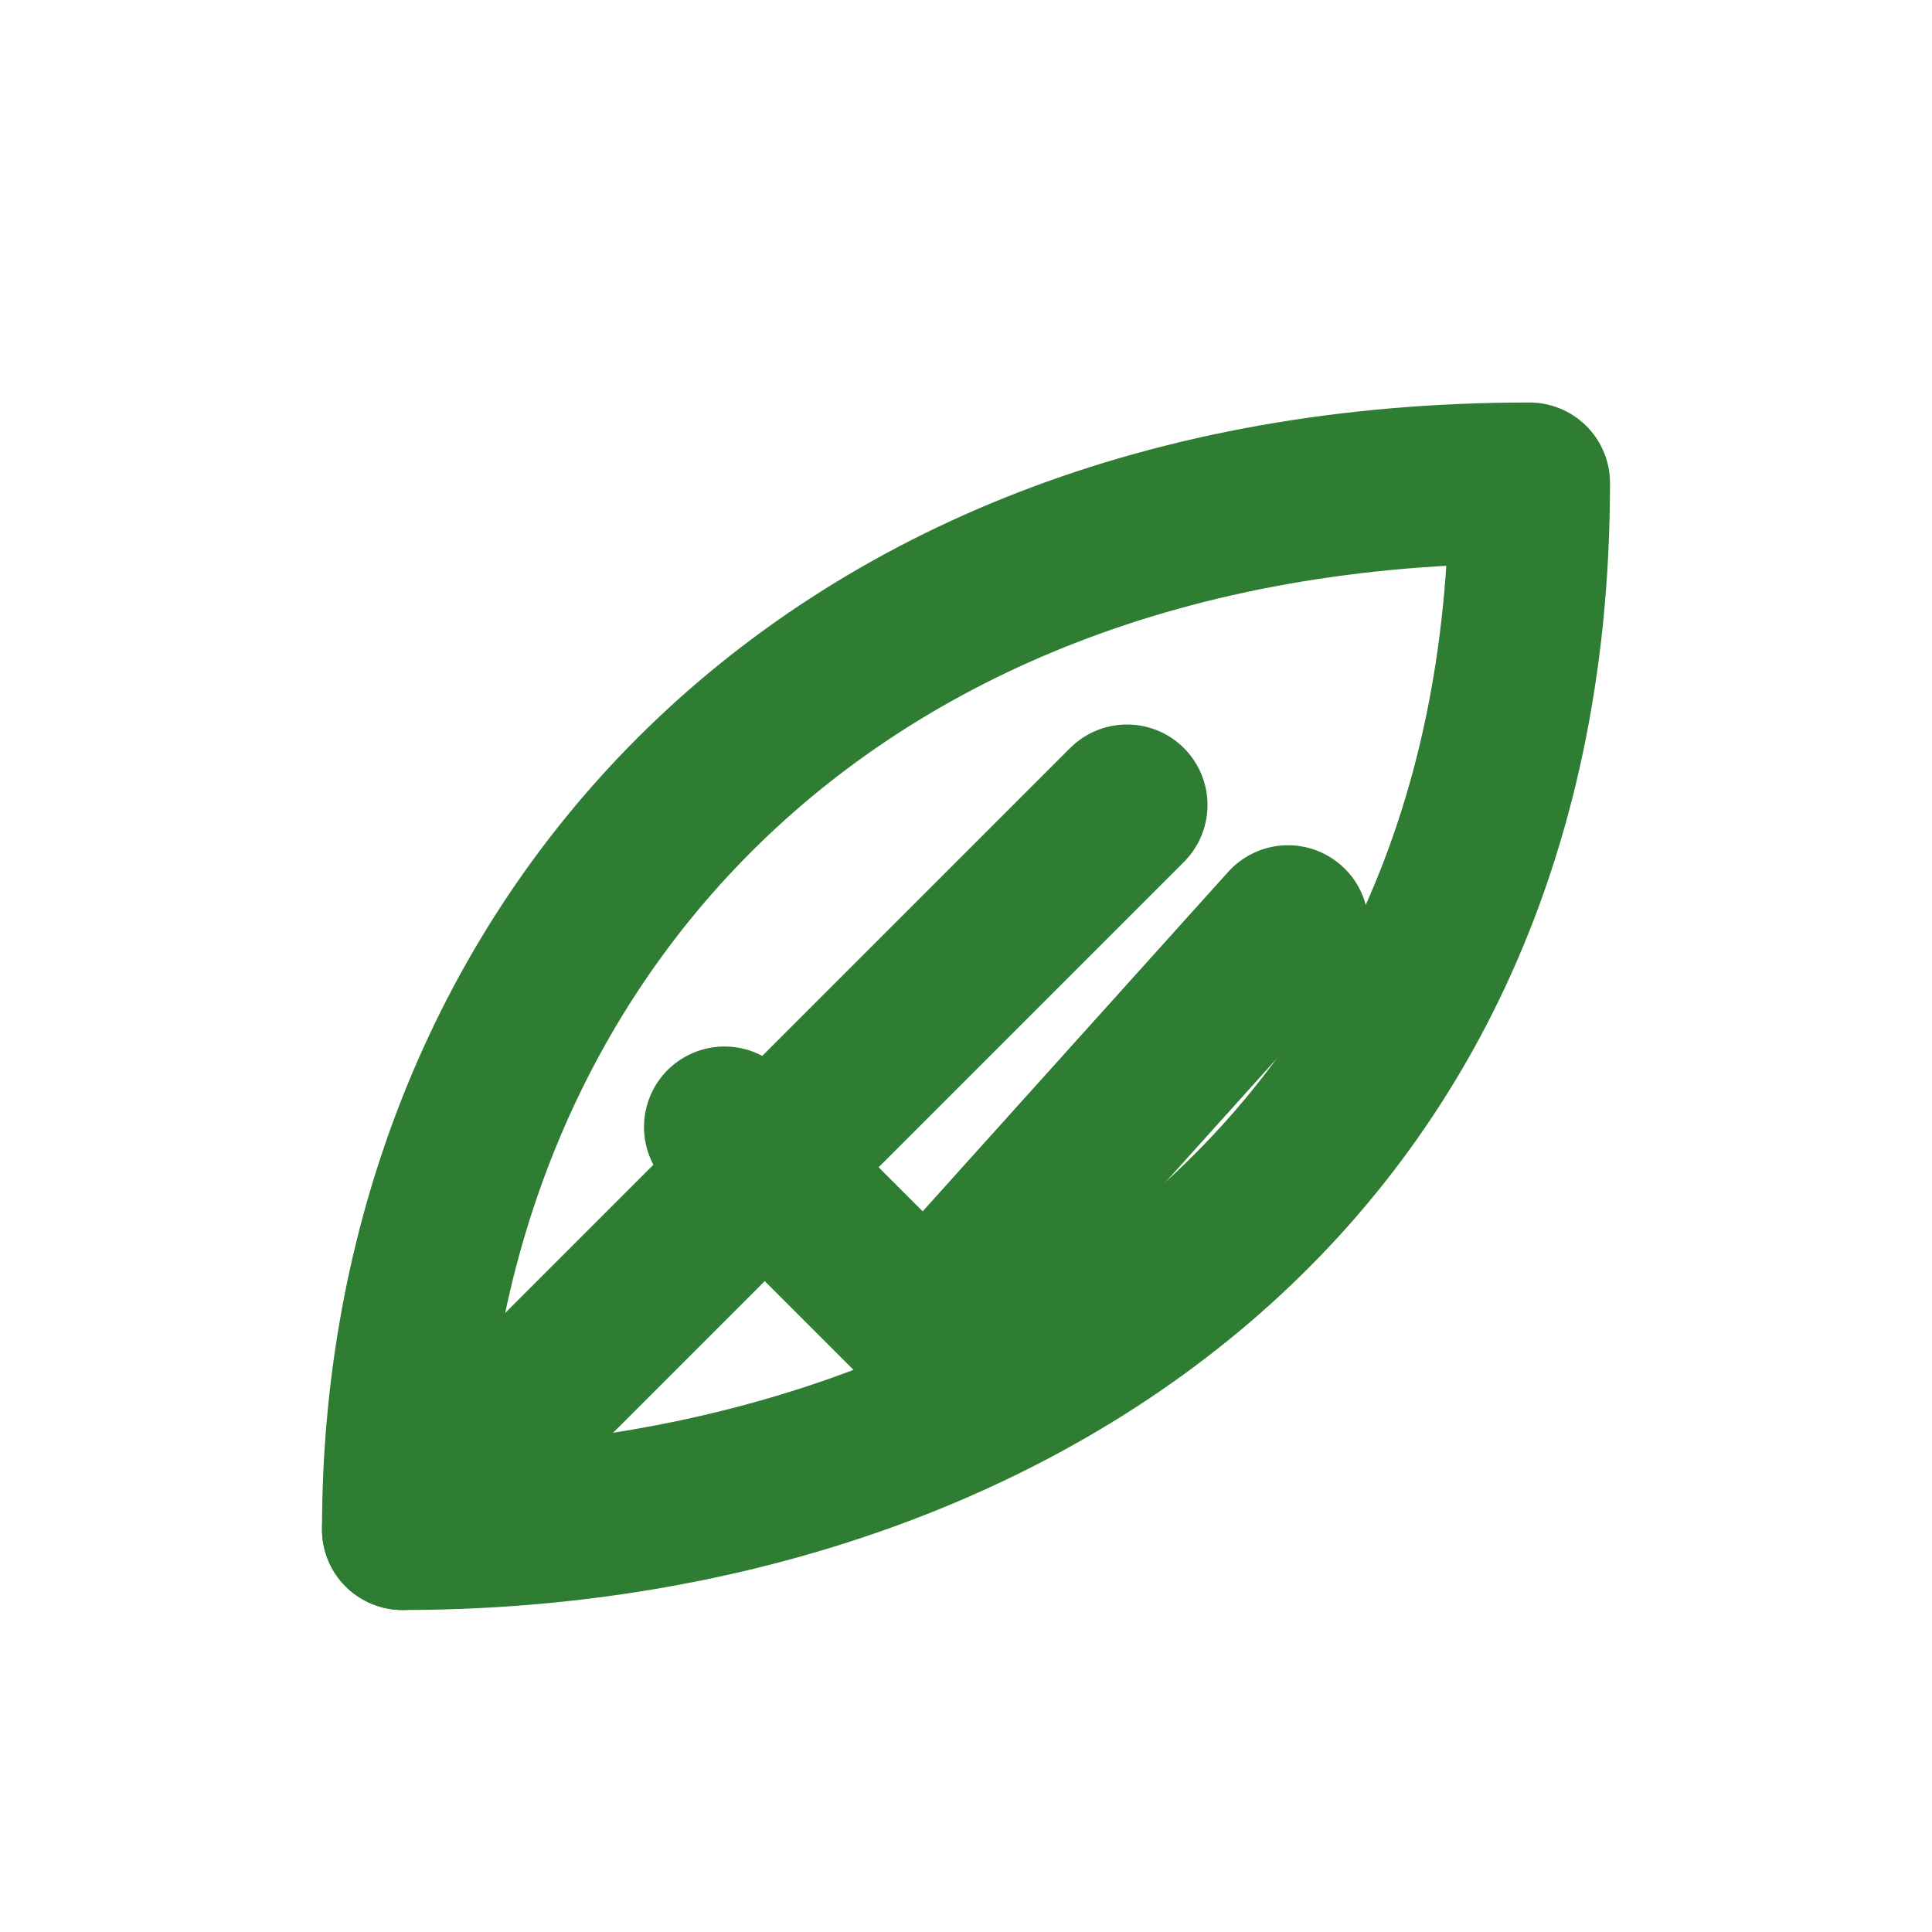
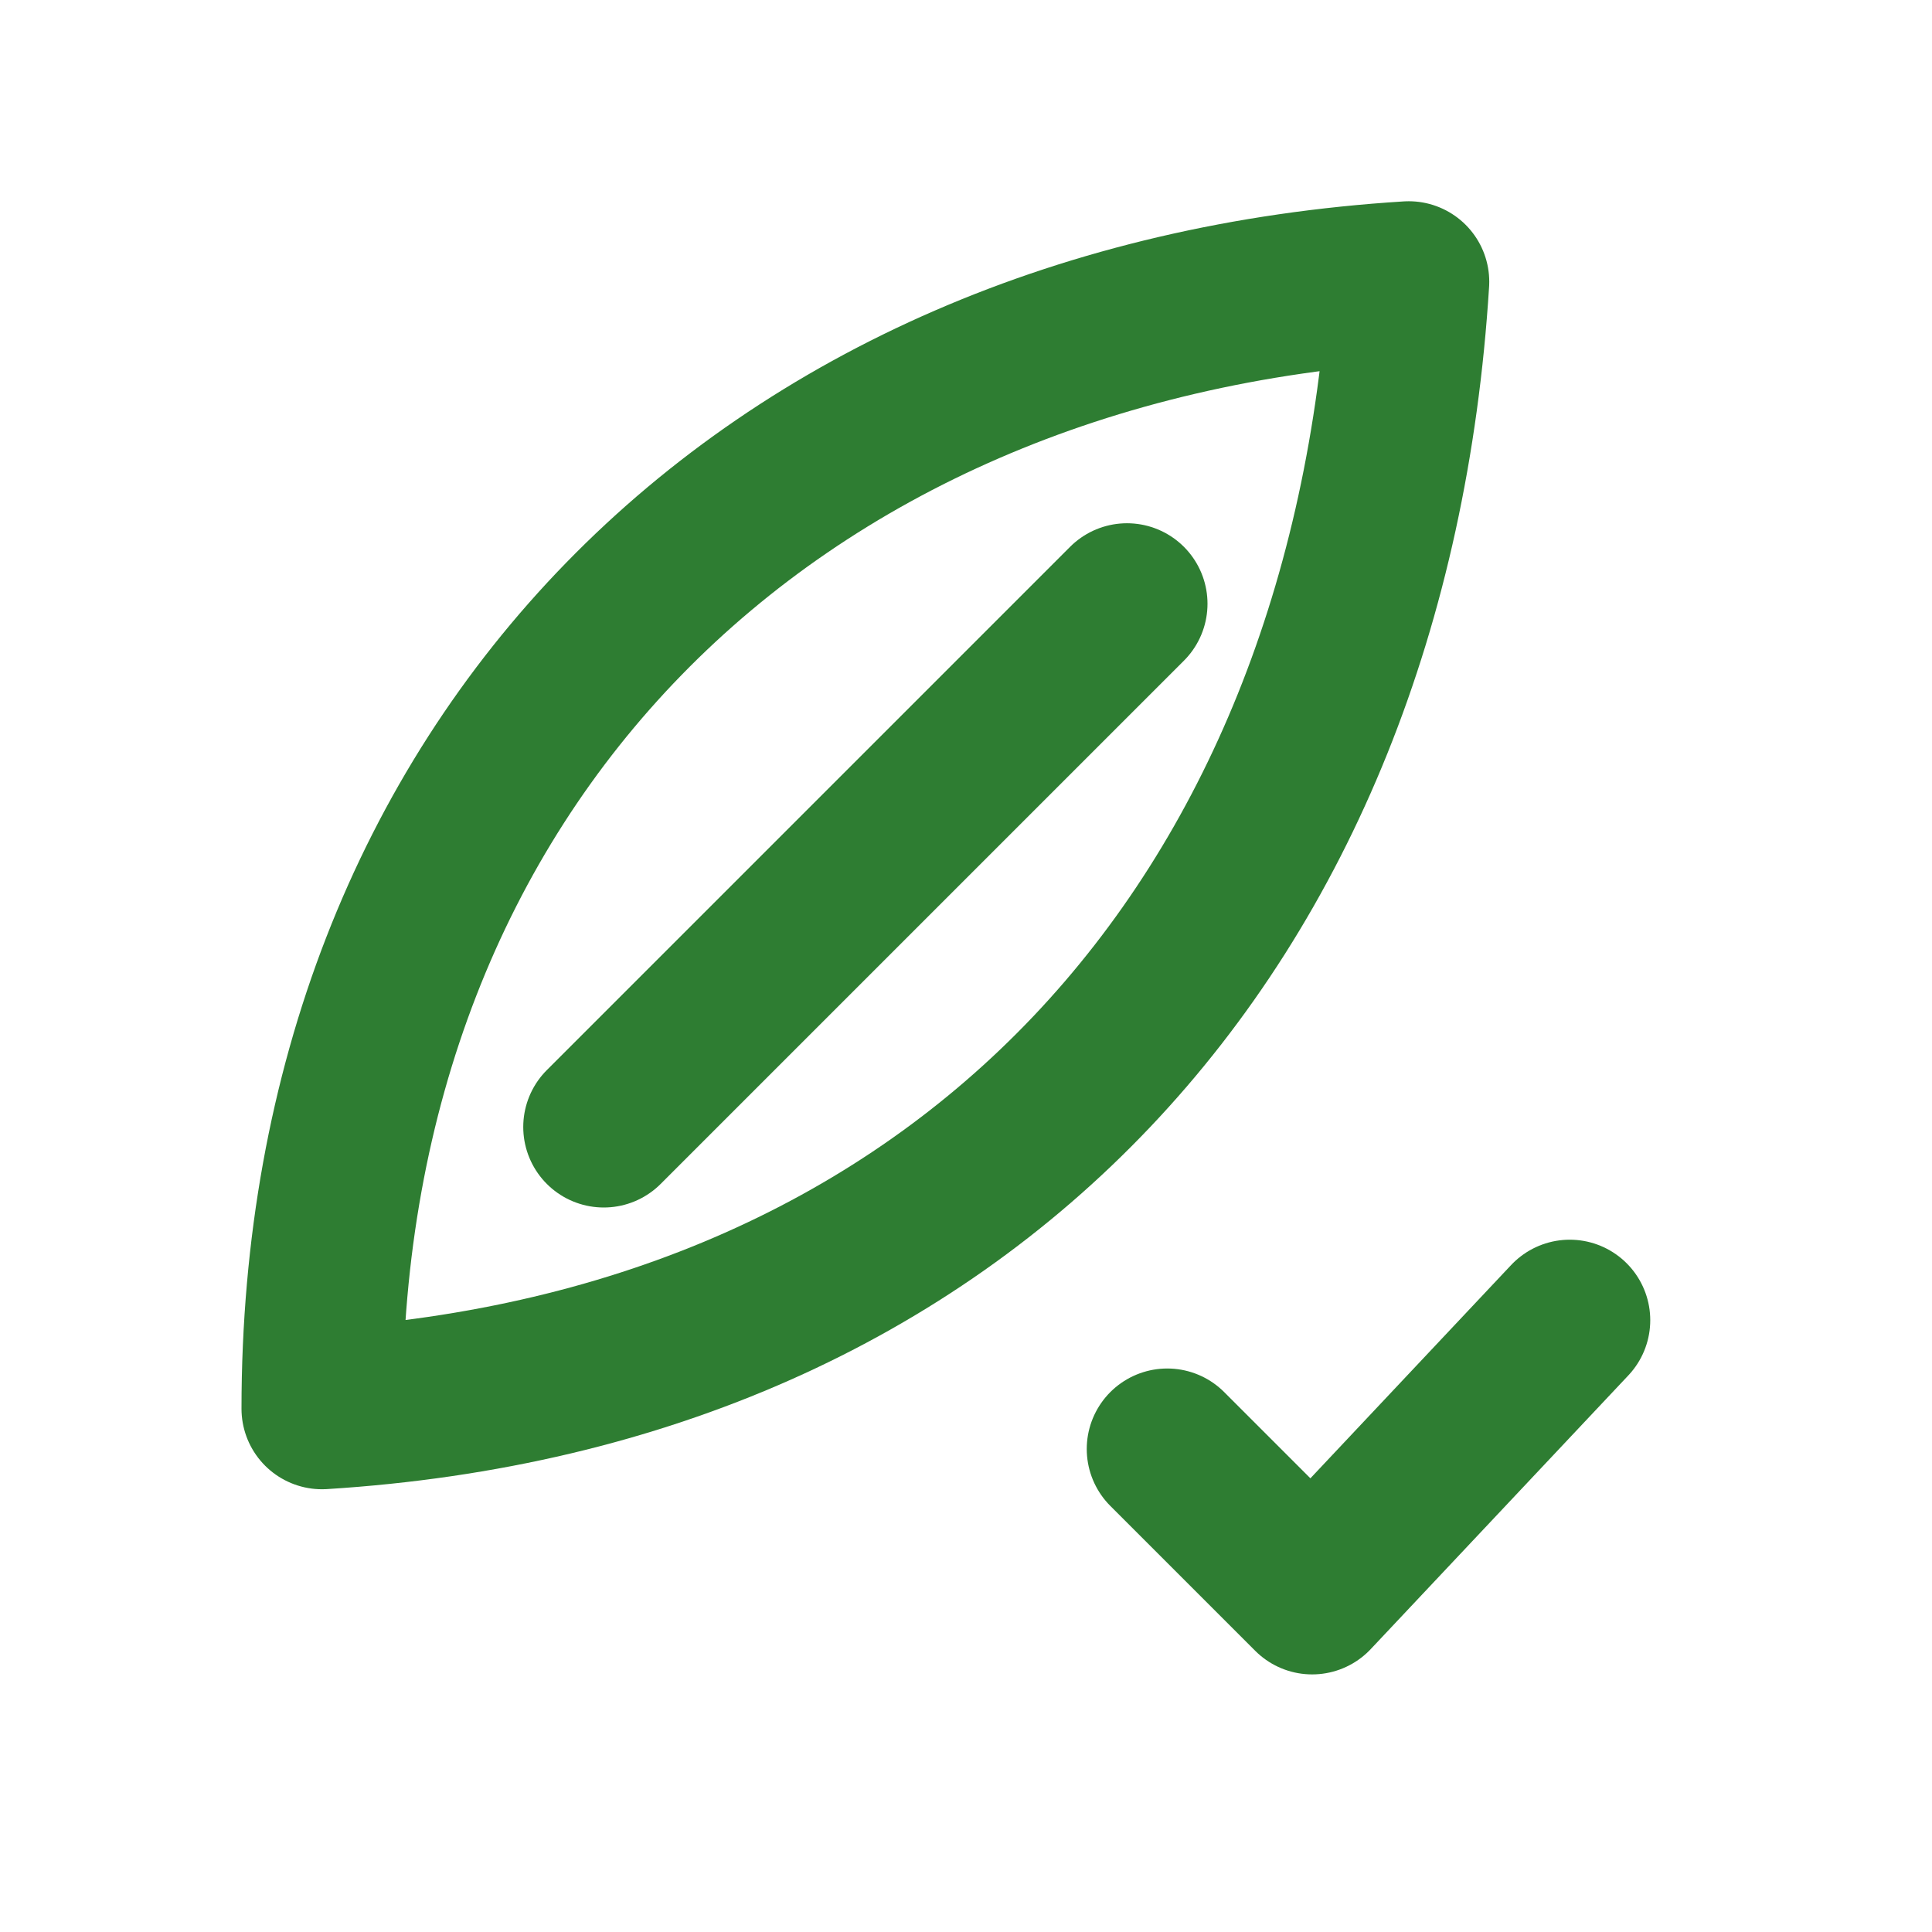
<svg xmlns="http://www.w3.org/2000/svg" width="32" height="32" viewBox="0 0 24 24" fill="none" stroke-linecap="round" stroke-linejoin="round">
-   <path d="M5 19C5 12 10 6 19 6c0 9-7 13-14 13z" fill="none" stroke="#2E7D32" stroke-width="2" data-token="status.success" />
-   <path d="M5 19 14 10" fill="none" stroke="#2E7D32" stroke-width="2" data-token="status.success" />
-   <path d="M9 14l2.5 2.5 4.5-5" fill="none" stroke="#2E7D32" stroke-width="2" data-token="status.success" />
+   <path d="M17.5 3.5C9.5 4 4 9.5 4 17.5C12 17 17 11.5 17.5 3.5Z" fill="none" stroke="#2E7D32" stroke-width="2" data-token="status.success" />
+   <path d="M7.5 14 14 7.5" fill="none" stroke="#2E7D32" stroke-width="2" data-token="status.success" />
+   <path d="M14.5 18l1.8 1.8 3.2-3.4" fill="none" stroke="#2E7D32" stroke-width="2" data-token="status.success" />
</svg>
